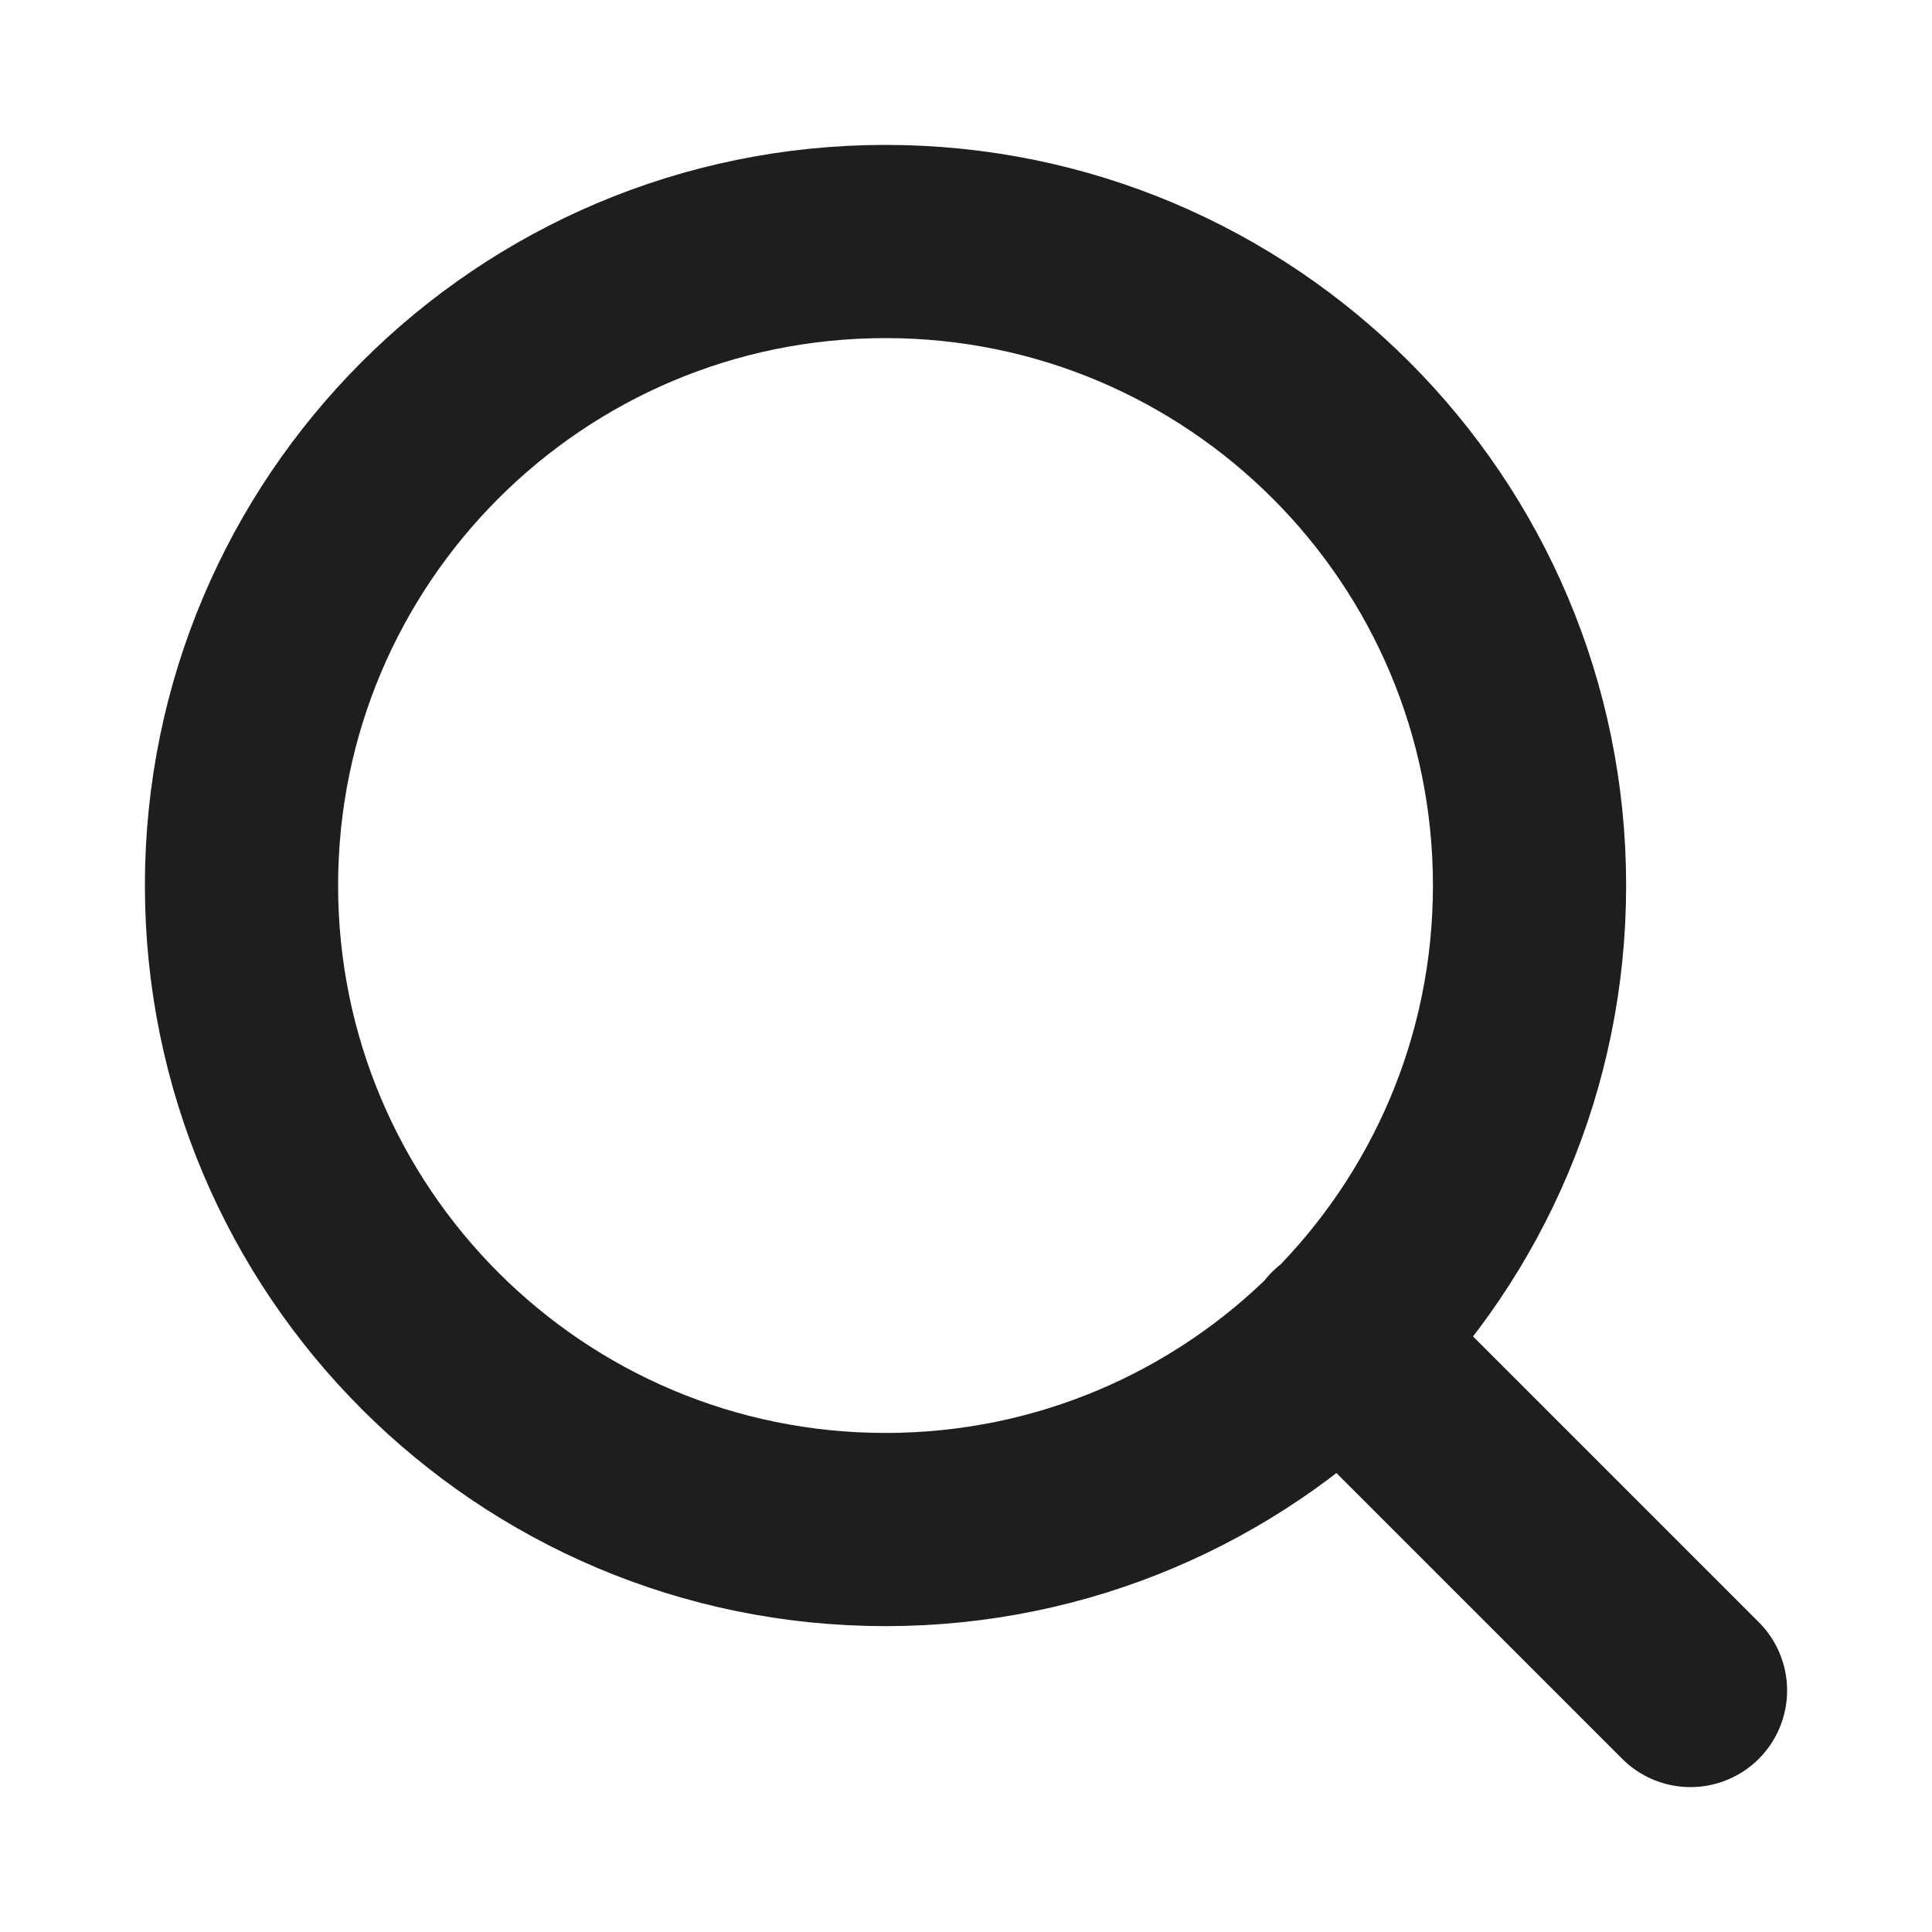
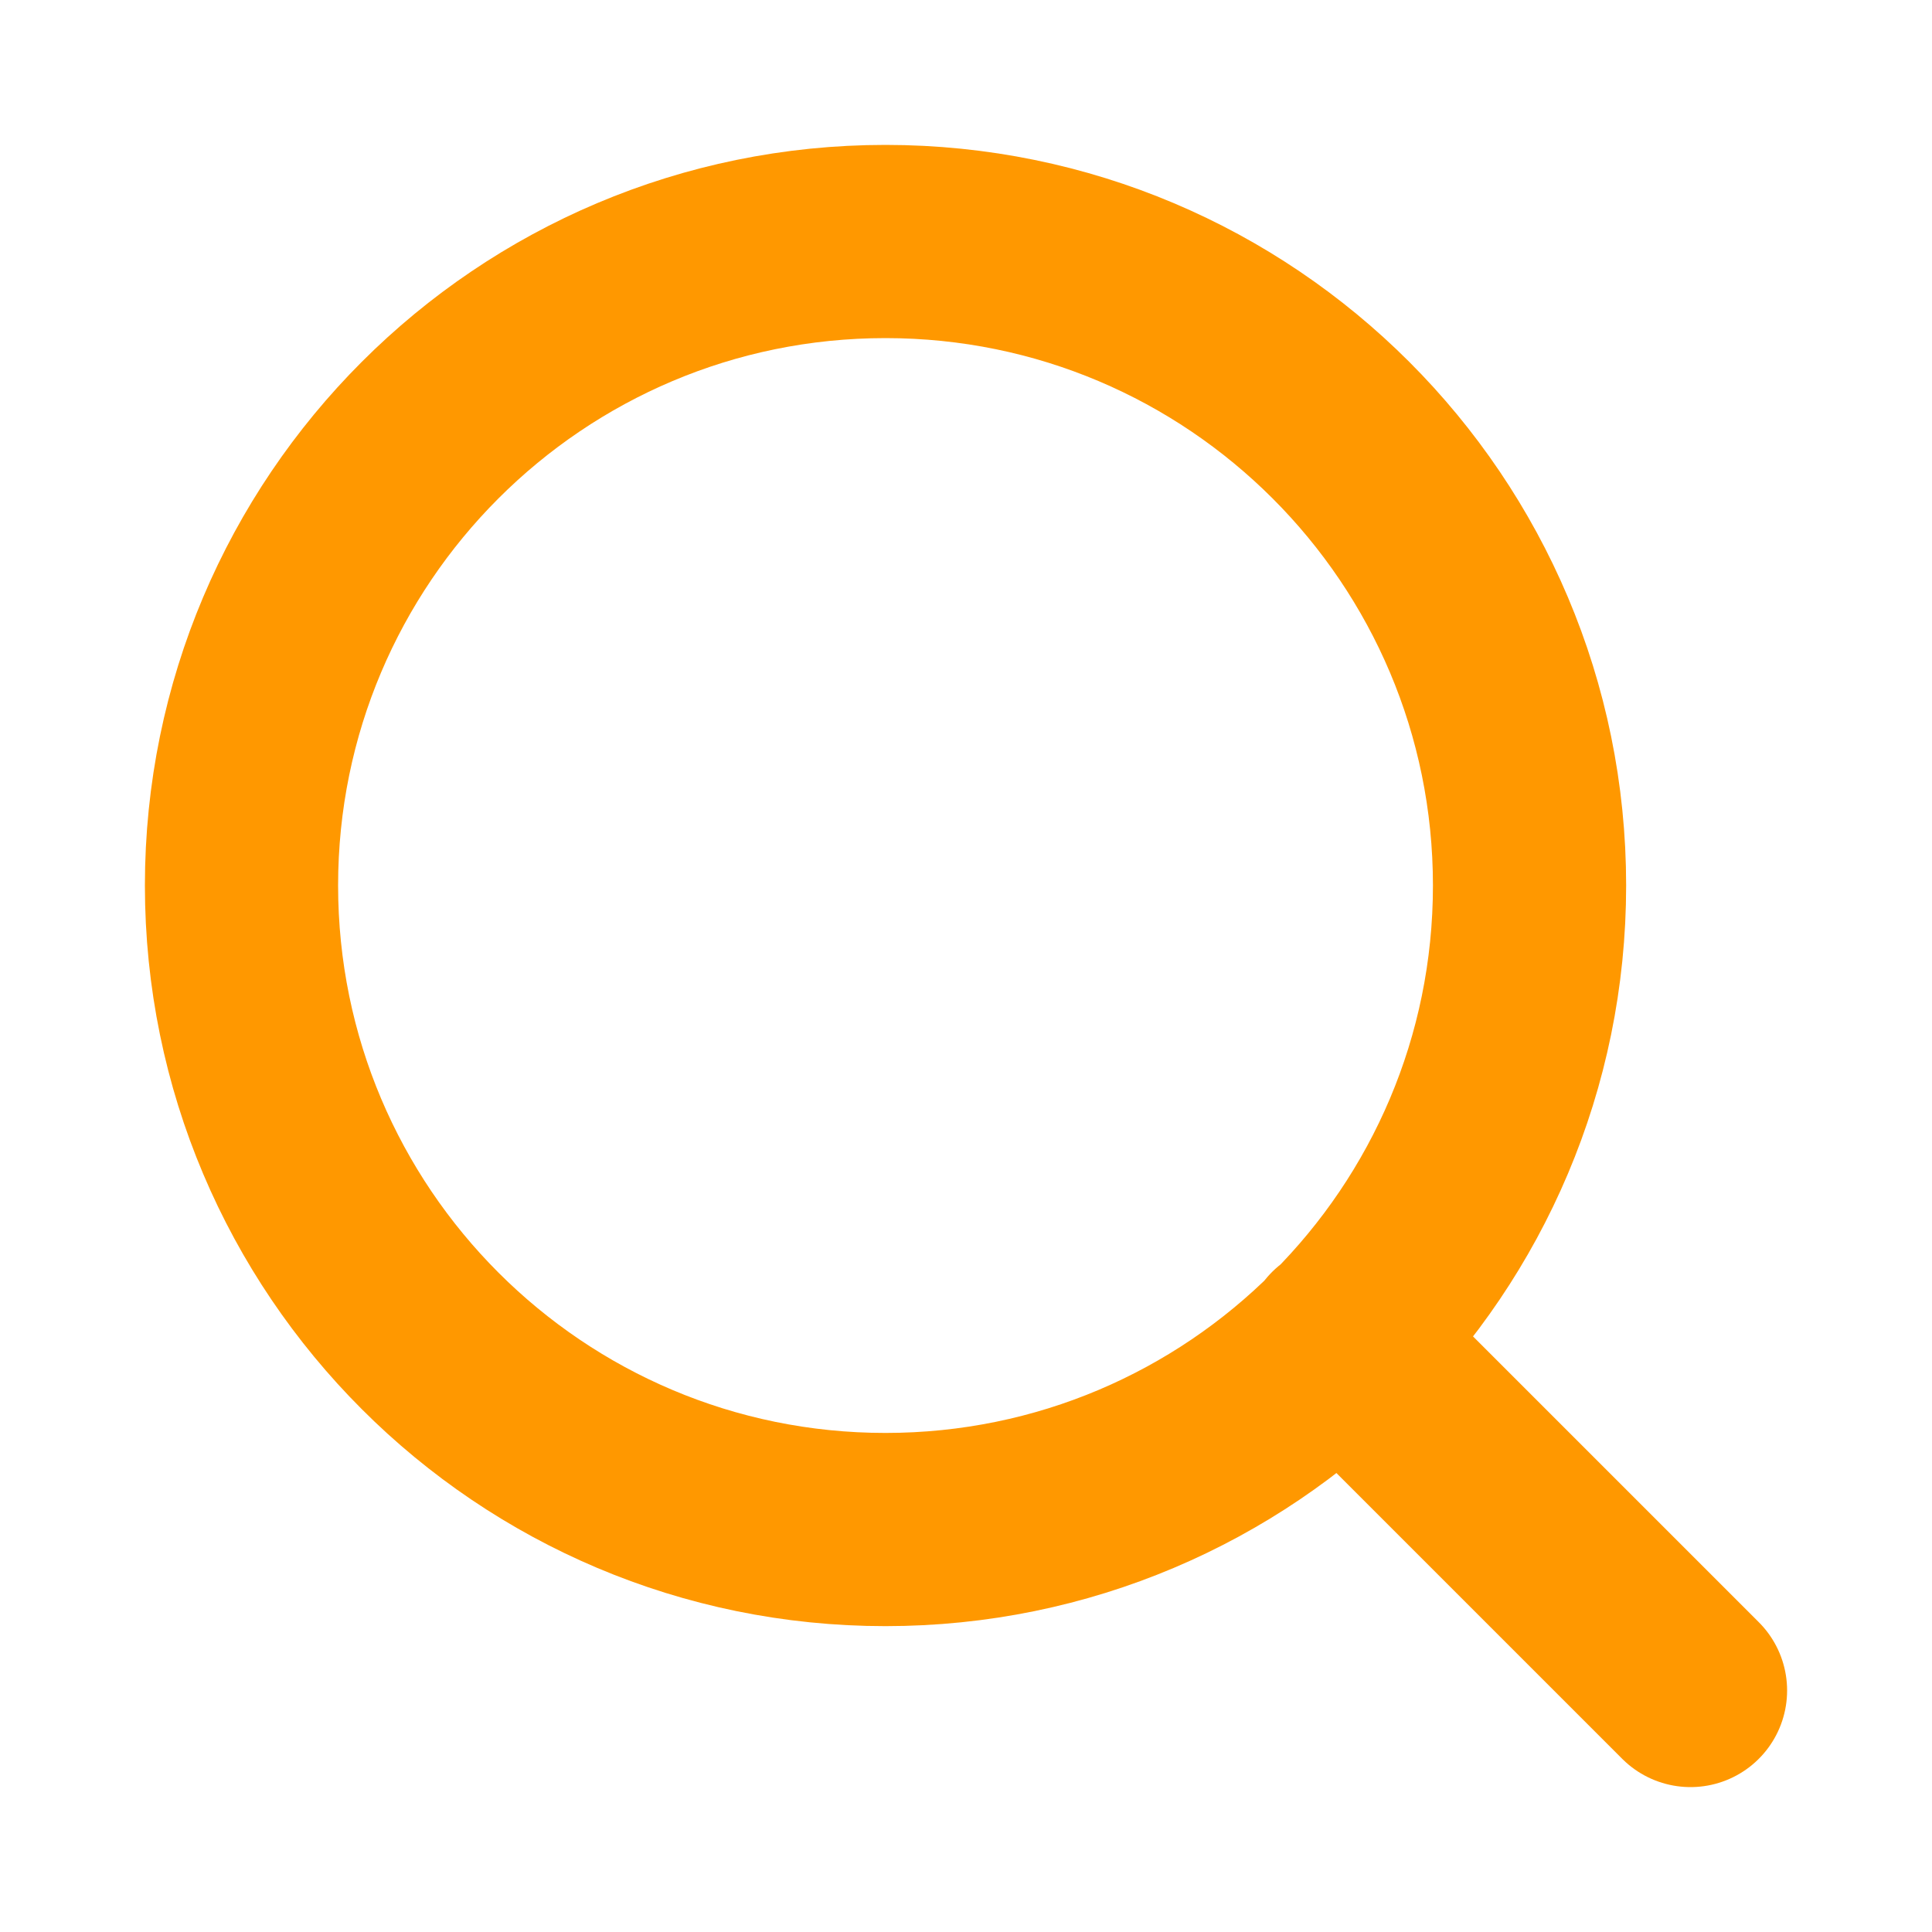
<svg xmlns="http://www.w3.org/2000/svg" width="16" height="16" viewBox="0 0 16 16" fill="none">
-   <path d="M14 14L11.1 11.1M12.667 7.333C12.667 10.279 10.279 12.667 7.333 12.667C4.388 12.667 2 10.279 2 7.333C2 4.388 4.388 2 7.333 2C10.279 2 12.667 4.388 12.667 7.333Z" stroke="#1E1E1E" stroke-width="1.6" stroke-linecap="round" stroke-linejoin="round" />
+   <path d="M14 14L11.1 11.1M12.667 7.333C12.667 10.279 10.279 12.667 7.333 12.667C4.388 12.667 2 10.279 2 7.333C2 4.388 4.388 2 7.333 2C10.279 2 12.667 4.388 12.667 7.333Z" stroke="#ff9800" stroke-width="1.6" stroke-linecap="round" stroke-linejoin="round" />
</svg>
